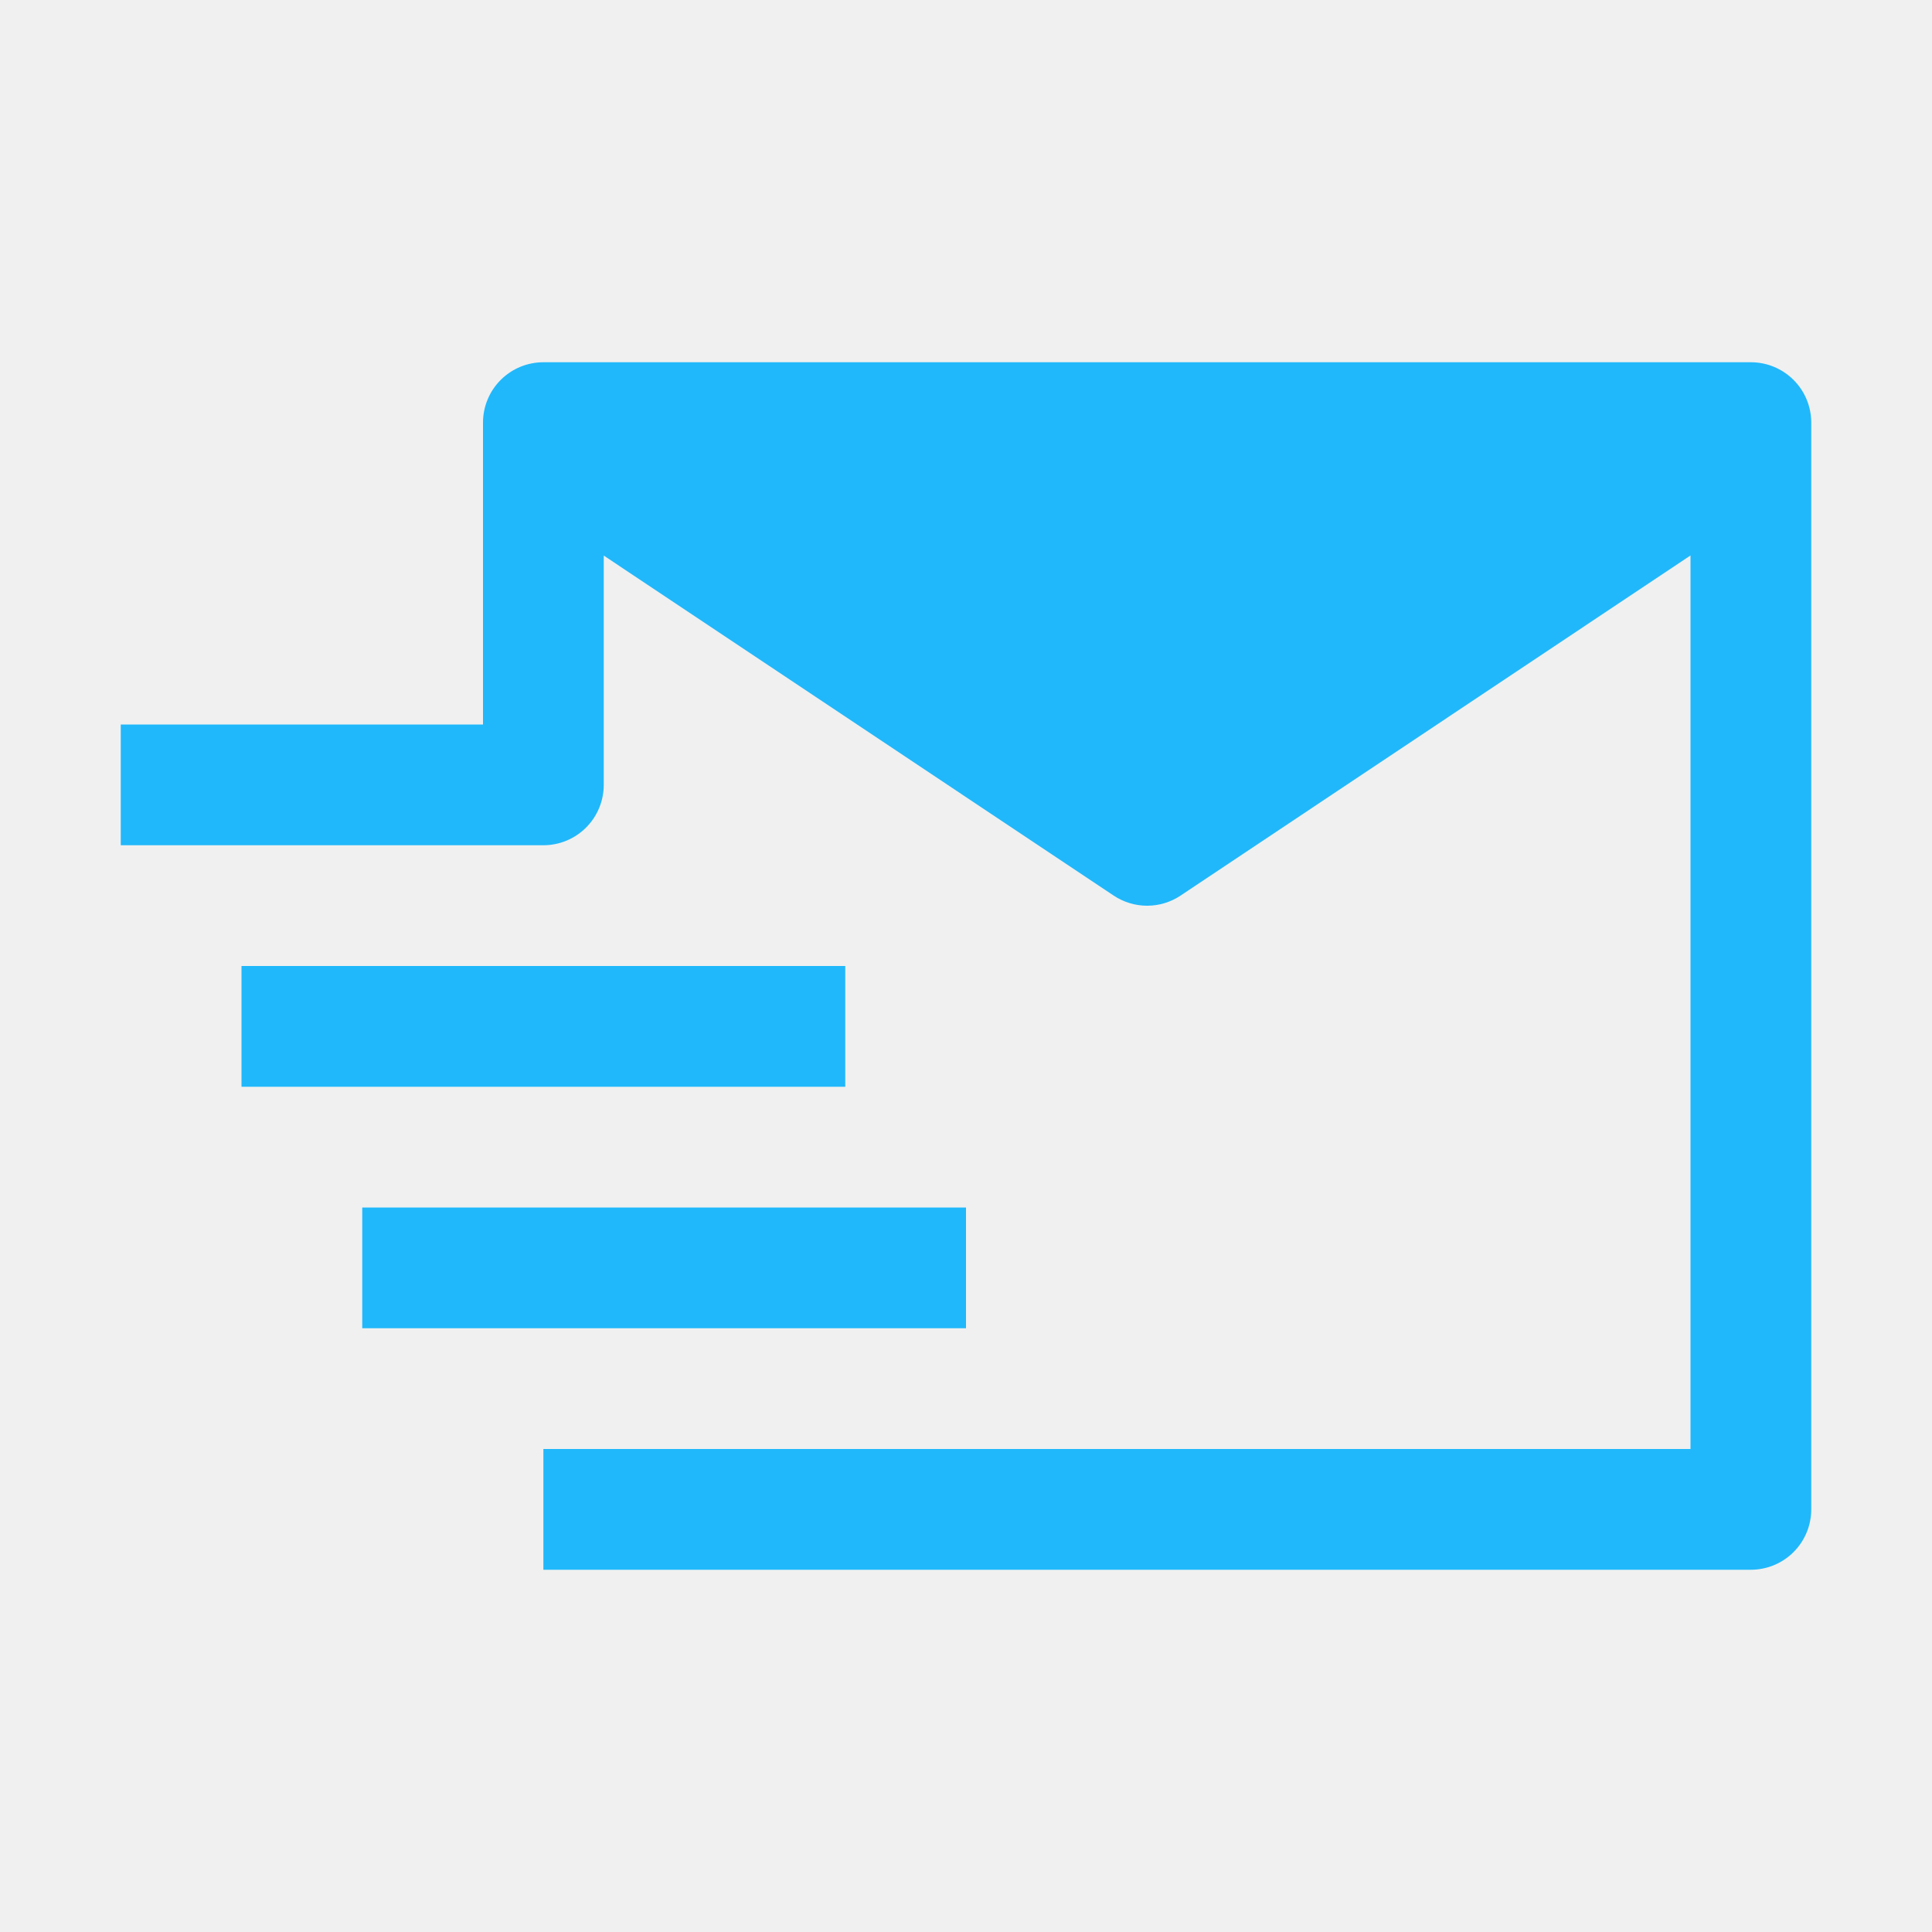
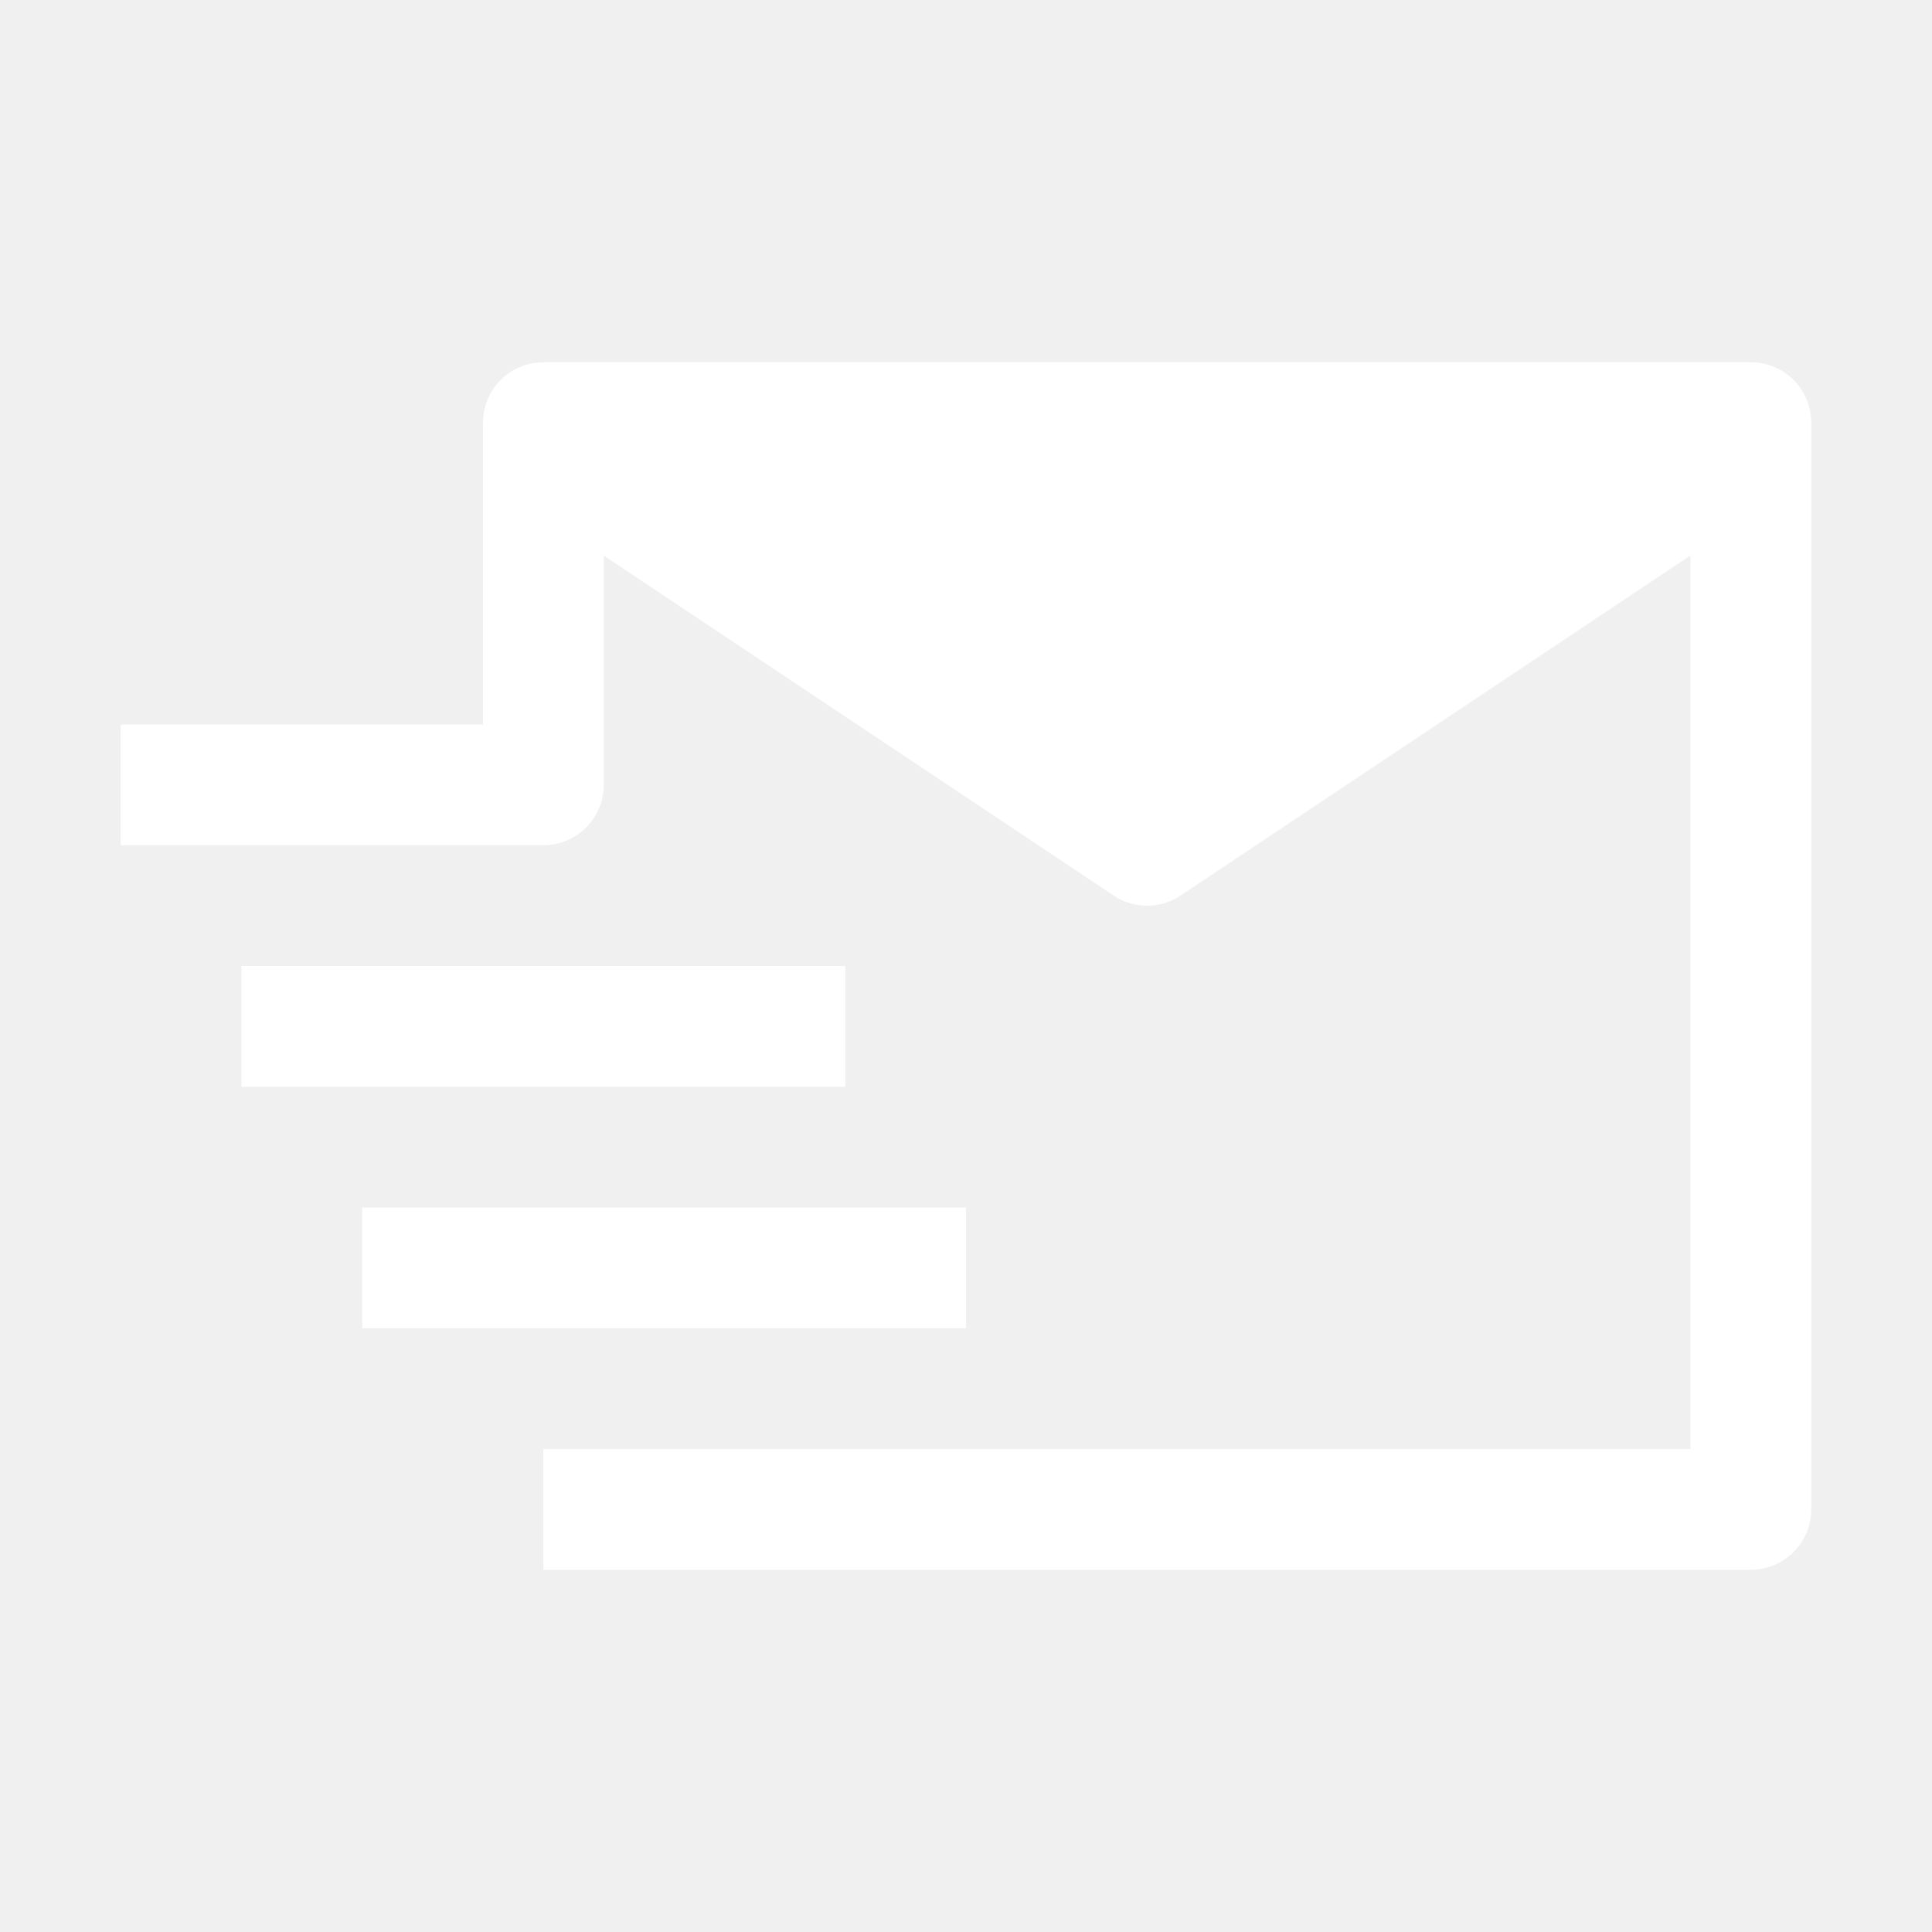
<svg xmlns="http://www.w3.org/2000/svg" width="150" height="150" viewBox="0 0 150 150" fill="none">
-   <path fill-rule="evenodd" clip-rule="evenodd" d="M37.5 32.812C37.5 31.569 37.994 30.377 38.873 29.498C39.752 28.619 40.944 28.125 42.188 28.125H135.938C137.181 28.125 138.373 28.619 139.252 29.498C140.131 30.377 140.625 31.569 140.625 32.812V117.188C140.625 118.431 140.131 119.623 139.252 120.502C138.373 121.381 137.181 121.875 135.938 121.875H42.188V112.5H131.25V43.125L91.659 69.534C90.89 70.046 89.987 70.32 89.062 70.32C88.138 70.32 87.235 70.046 86.466 69.534L46.875 43.134V60.938C46.875 62.181 46.381 63.373 45.502 64.252C44.623 65.131 43.431 65.625 42.188 65.625H9.375V56.25H37.5V32.812ZM65.625 75V84.375H18.75V75H65.625ZM75 103.125H28.125V93.75H75V103.125Z" fill="#20B8FB" />
+   <path fill-rule="evenodd" clip-rule="evenodd" d="M37.5 32.812C37.5 31.569 37.994 30.377 38.873 29.498C39.752 28.619 40.944 28.125 42.188 28.125H135.938C137.181 28.125 138.373 28.619 139.252 29.498C140.131 30.377 140.625 31.569 140.625 32.812V117.188C140.625 118.431 140.131 119.623 139.252 120.502C138.373 121.381 137.181 121.875 135.938 121.875H42.188V112.5H131.25V43.125L91.659 69.534C90.89 70.046 89.987 70.32 89.062 70.32C88.138 70.32 87.235 70.046 86.466 69.534L46.875 43.134V60.938C46.875 62.181 46.381 63.373 45.502 64.252C44.623 65.131 43.431 65.625 42.188 65.625H9.375V56.25H37.5V32.812ZM65.625 75V84.375H18.75V75H65.625ZM75 103.125H28.125V93.75H75V103.125Z" fill="white" />
</svg>
